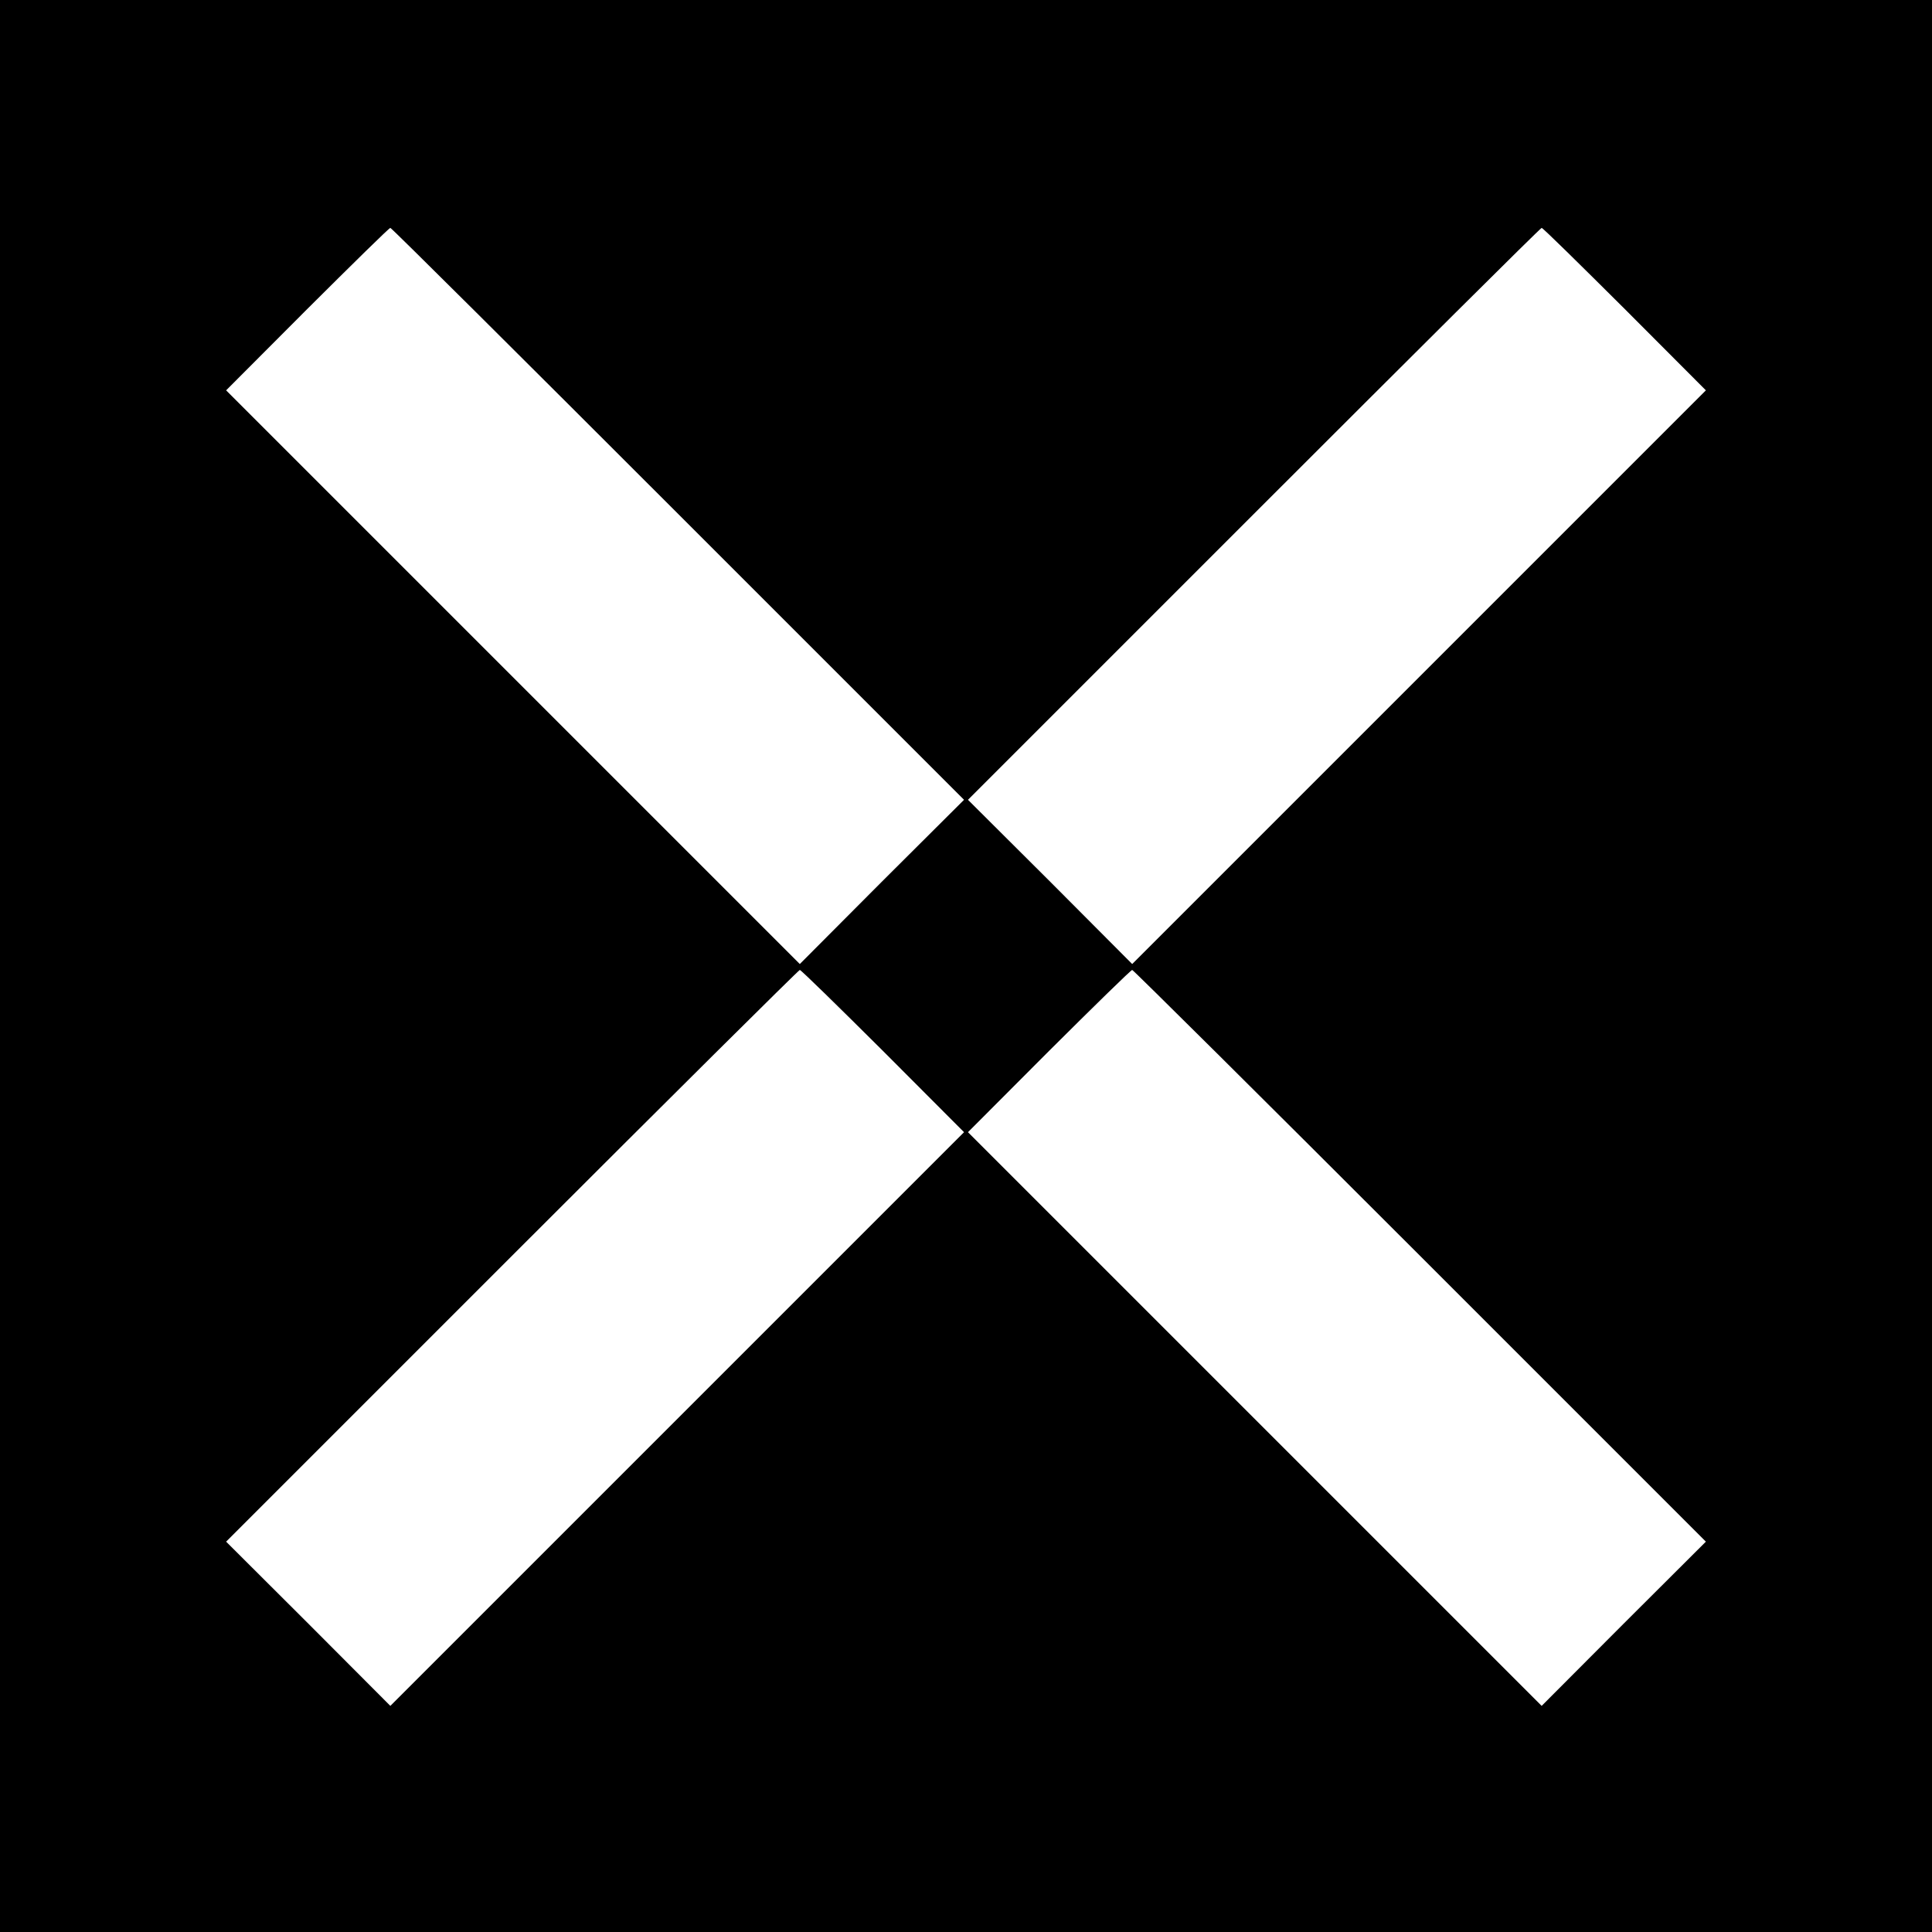
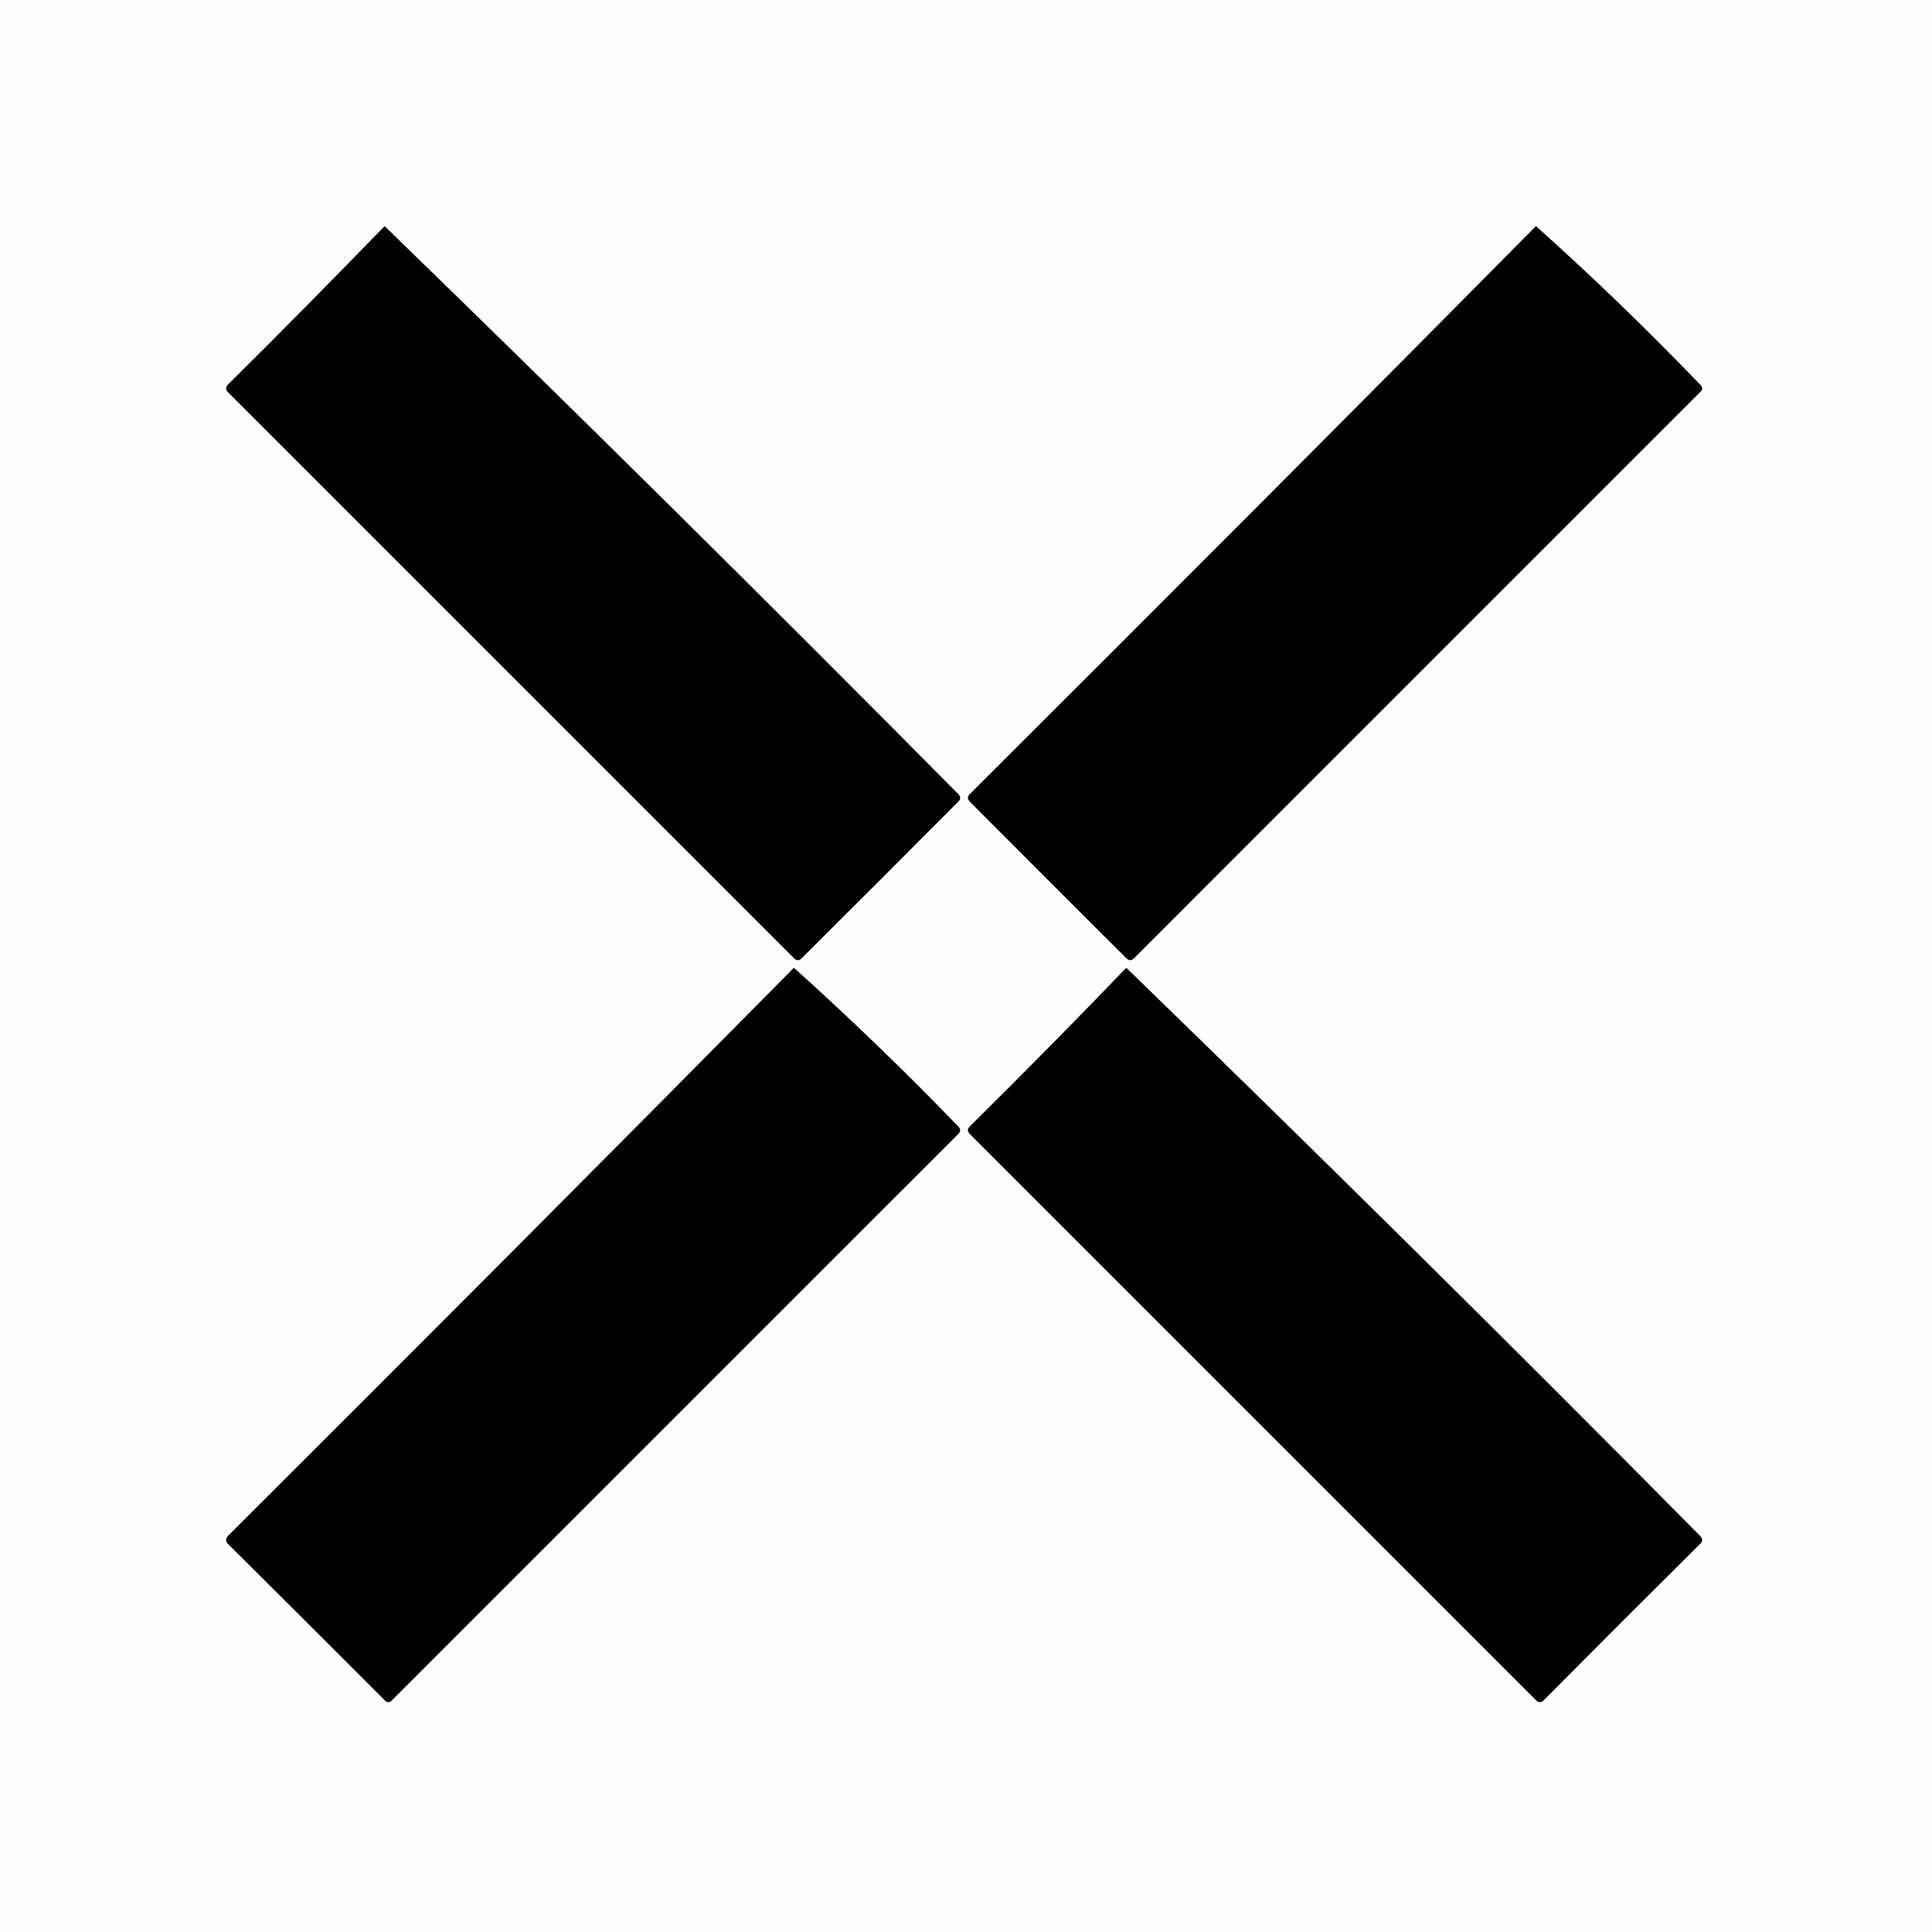
- <svg xmlns="http://www.w3.org/2000/svg" width="50px" height="50px" viewBox="0 0 50 50" version="1.1">
+ <svg xmlns="http://www.w3.org/2000/svg" width="25px" height="25px" viewBox="0 0 25 25" version="1.1">
  <g id="surface1">
-     <path style=" stroke:none;fill-rule:nonzero;fill:rgb(0%,0%,0%);fill-opacity:1;" d="M 0 25 L 0 50 L 50 50 L 50 0 L 0 0 Z M 17.551 13.301 L 24.949 20.699 L 22.82 22.82 L 20.699 24.949 L 5.852 10.102 L 7.949 8 C 9.102 6.852 10.07 5.898 10.102 5.898 C 10.133 5.898 13.48 9.23 17.551 13.301 Z M 42.051 8 L 44.148 10.102 L 29.301 24.949 L 27.18 22.82 L 25.051 20.699 L 32.449 13.301 C 36.52 9.23 39.867 5.898 39.898 5.898 C 39.93 5.898 40.898 6.852 42.051 8 Z M 22.852 27.199 L 24.949 29.301 L 10.102 44.148 L 7.98 42.02 L 5.852 39.898 L 13.25 32.5 C 17.32 28.43 20.672 25.102 20.699 25.102 C 20.73 25.102 21.699 26.051 22.852 27.199 Z M 36.75 32.5 L 44.148 39.898 L 42.02 42.02 L 39.898 44.148 L 25.051 29.301 L 27.148 27.199 C 28.301 26.051 29.27 25.102 29.301 25.102 C 29.328 25.102 32.68 28.43 36.75 32.5 Z M 36.75 32.5 " />
+     <path style=" stroke:none;fill-rule:evenodd;fill:rgb(99.608%,99.608%,99.608%);fill-opacity:1;" d="M -0.023 -0.023 C 8.309 -0.023 16.641 -0.023 24.977 -0.023 C 24.977 8.309 24.977 16.641 24.977 24.977 C 16.641 24.977 8.309 24.977 -0.023 24.977 C -0.023 16.641 -0.023 8.309 -0.023 -0.023 Z M -0.023 -0.023 " />
+     <path style=" stroke:none;fill-rule:evenodd;fill:rgb(0%,0%,0%);fill-opacity:1;" d="M 4.977 2.926 C 7.473 5.348 9.945 7.797 12.398 10.273 C 12.434 10.309 12.434 10.34 12.398 10.375 C 11.727 11.051 11.051 11.727 10.375 12.398 C 10.34 12.434 10.309 12.434 10.273 12.398 C 7.832 9.957 5.391 7.516 2.949 5.074 C 2.918 5.043 2.918 5.008 2.949 4.977 C 3.637 4.297 4.309 3.613 4.977 2.926 Z M 4.977 2.926 " />
+     <path style=" stroke:none;fill-rule:evenodd;fill:rgb(0%,0%,0%);fill-opacity:1;" d="M 19.875 2.926 C 20.605 3.578 21.312 4.262 22 4.977 C 22.035 5.008 22.035 5.043 22 5.074 C 19.559 7.516 17.117 9.957 14.676 12.398 C 14.641 12.434 14.609 12.434 14.574 12.398 C 13.898 11.727 13.227 11.051 12.551 10.375 C 12.516 10.34 12.516 10.309 12.551 10.273 C 15 7.832 17.445 5.383 19.875 2.926 Z M 19.875 2.926 " />
+     <path style=" stroke:none;fill-rule:evenodd;fill:rgb(0%,0%,0%);fill-opacity:1;" d="M 10.273 12.523 C 11.004 13.18 11.711 13.863 12.398 14.574 C 12.434 14.609 12.434 14.641 12.398 14.676 C 9.957 17.117 7.516 19.559 5.074 22 C 5.043 22.035 5.008 22.035 4.977 22 C 4.301 21.324 3.625 20.648 2.949 19.977 C 2.918 19.941 2.918 19.91 2.949 19.875 C 5.402 17.43 7.844 14.98 10.273 12.523 Z M 10.273 12.523 " />
+     <path style=" stroke:none;fill-rule:evenodd;fill:rgb(0%,0%,0%);fill-opacity:1;" d="M 14.574 12.523 C 17.07 14.945 19.547 17.395 22 19.875 C 22.035 19.91 22.035 19.941 22 19.977 C 21.324 20.648 20.648 21.324 19.977 22 C 19.941 22.035 19.91 22.035 19.875 22 C 17.434 19.559 14.992 17.117 12.551 14.676 C 12.516 14.641 12.516 14.609 12.551 14.574 C 13.234 13.898 13.91 13.215 14.574 12.523 Z M 14.574 12.523 " />
  </g>
</svg>
